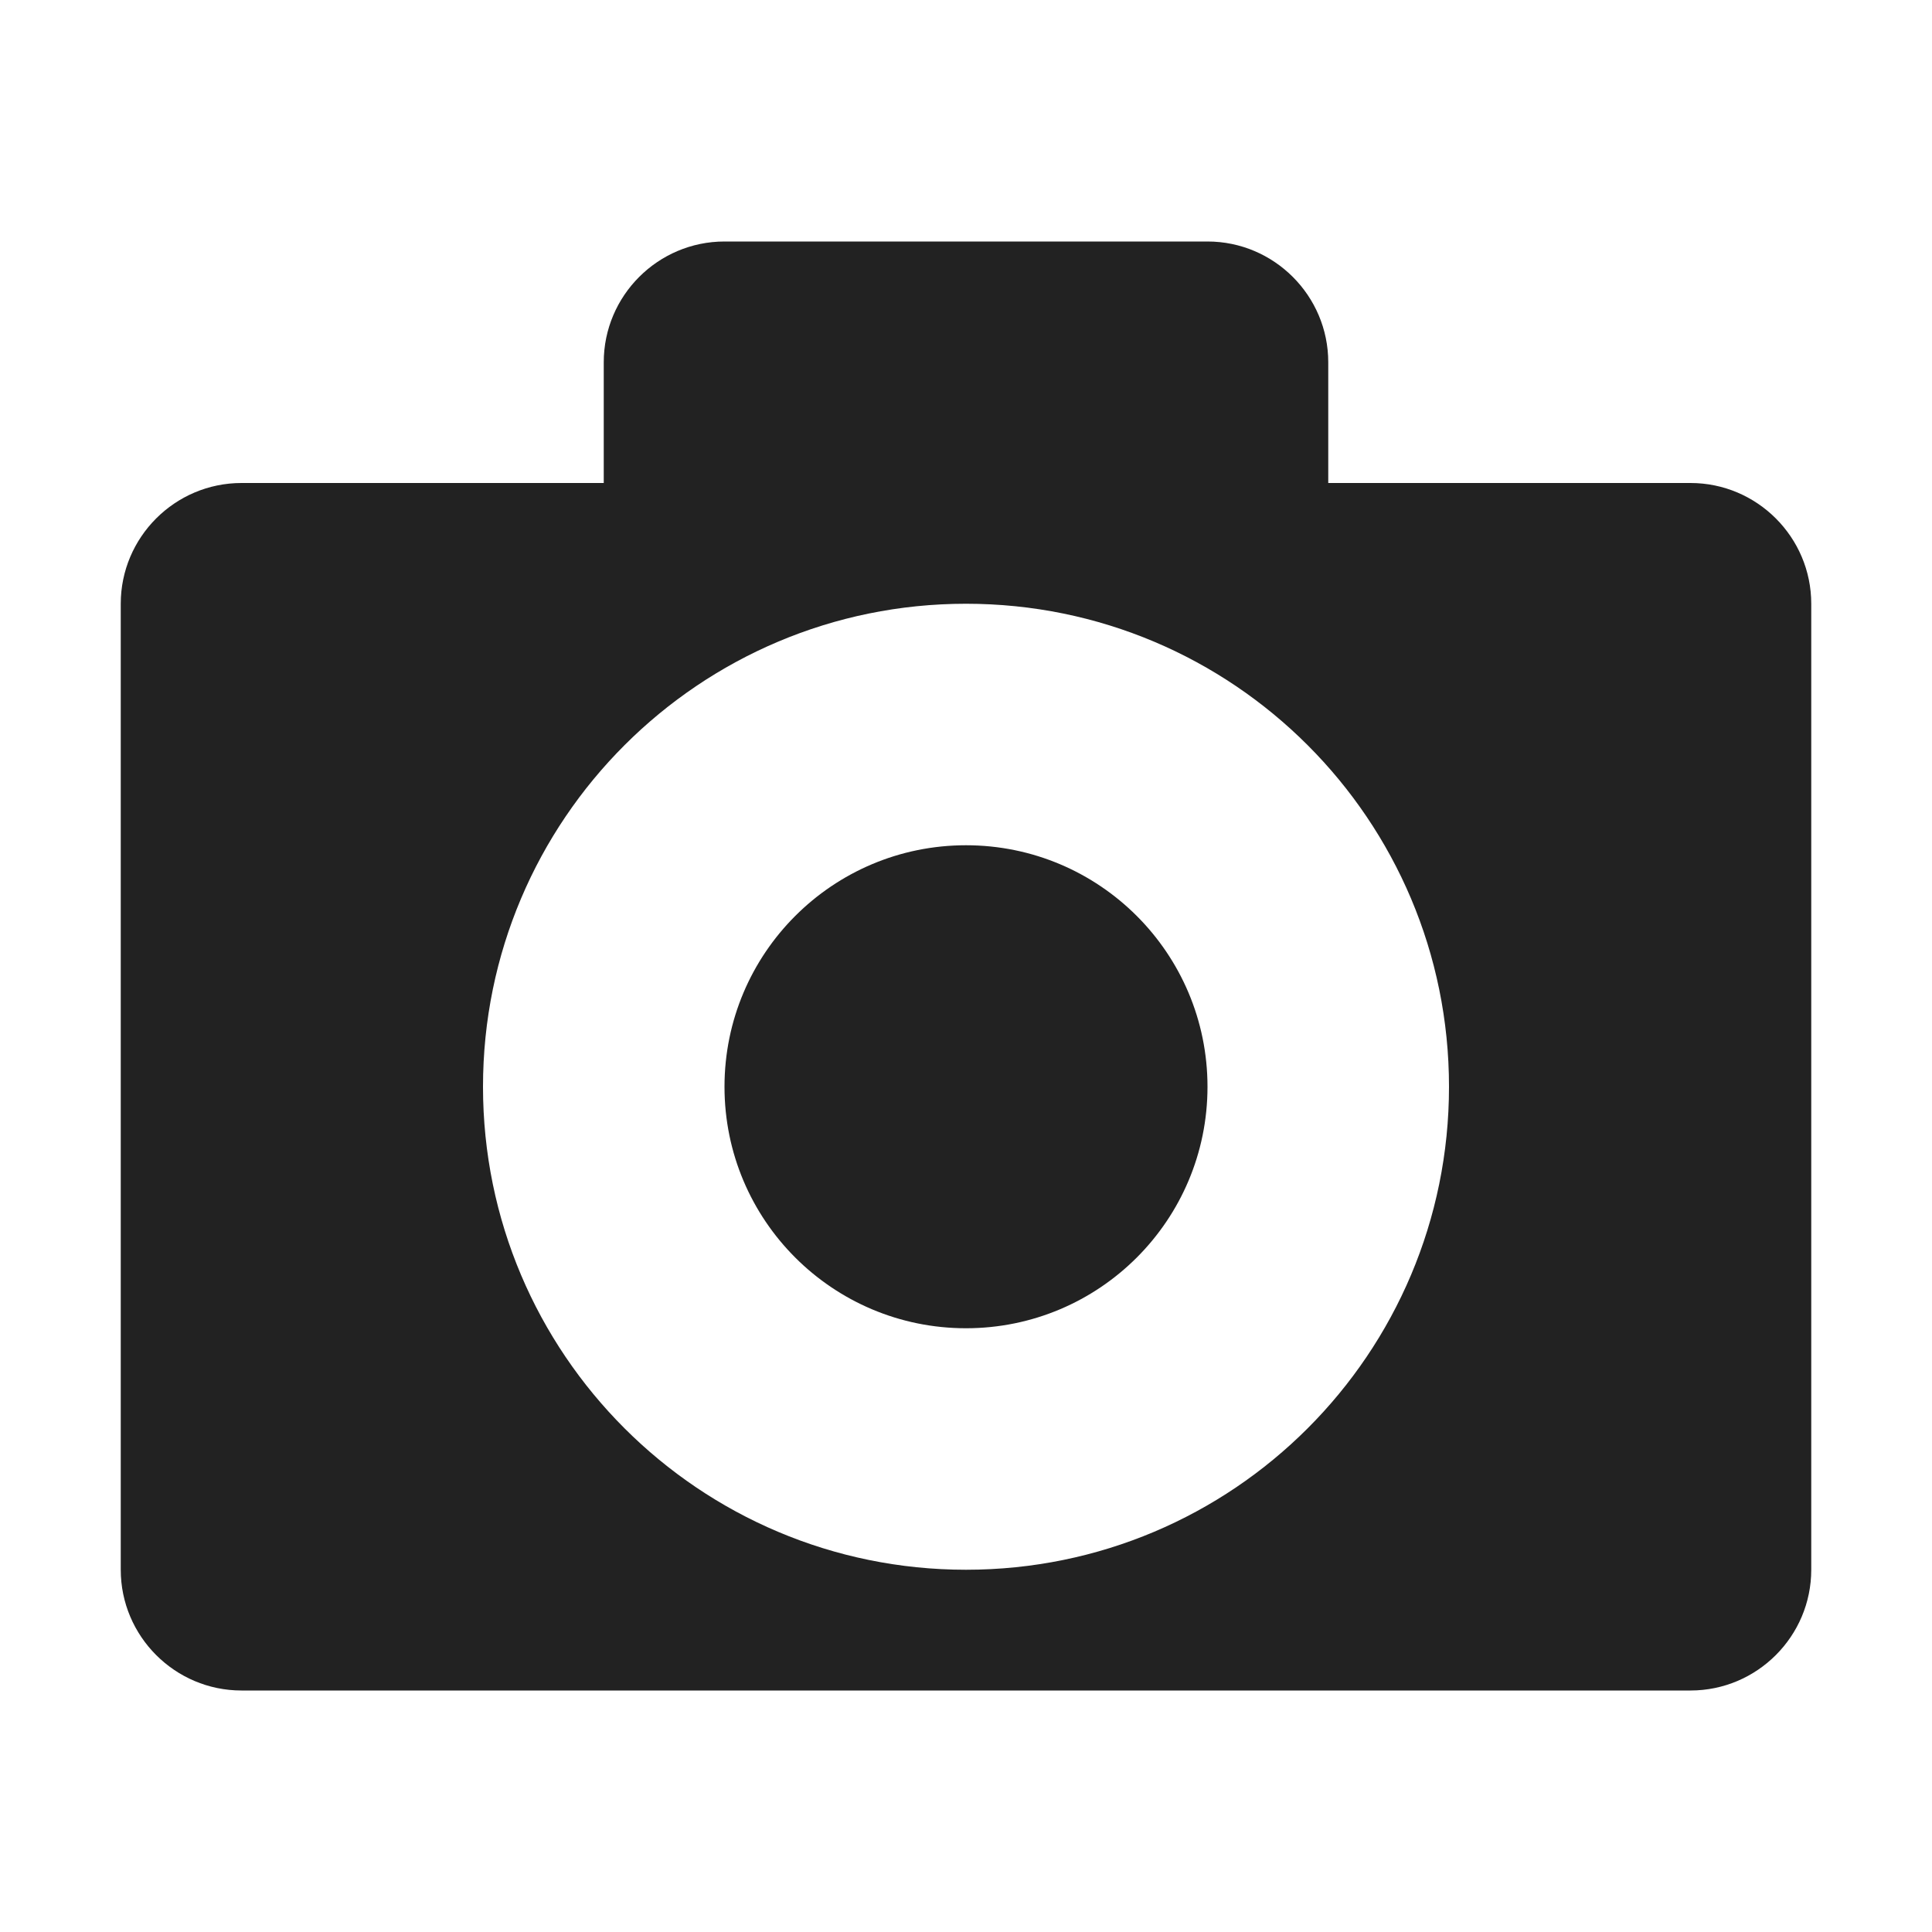
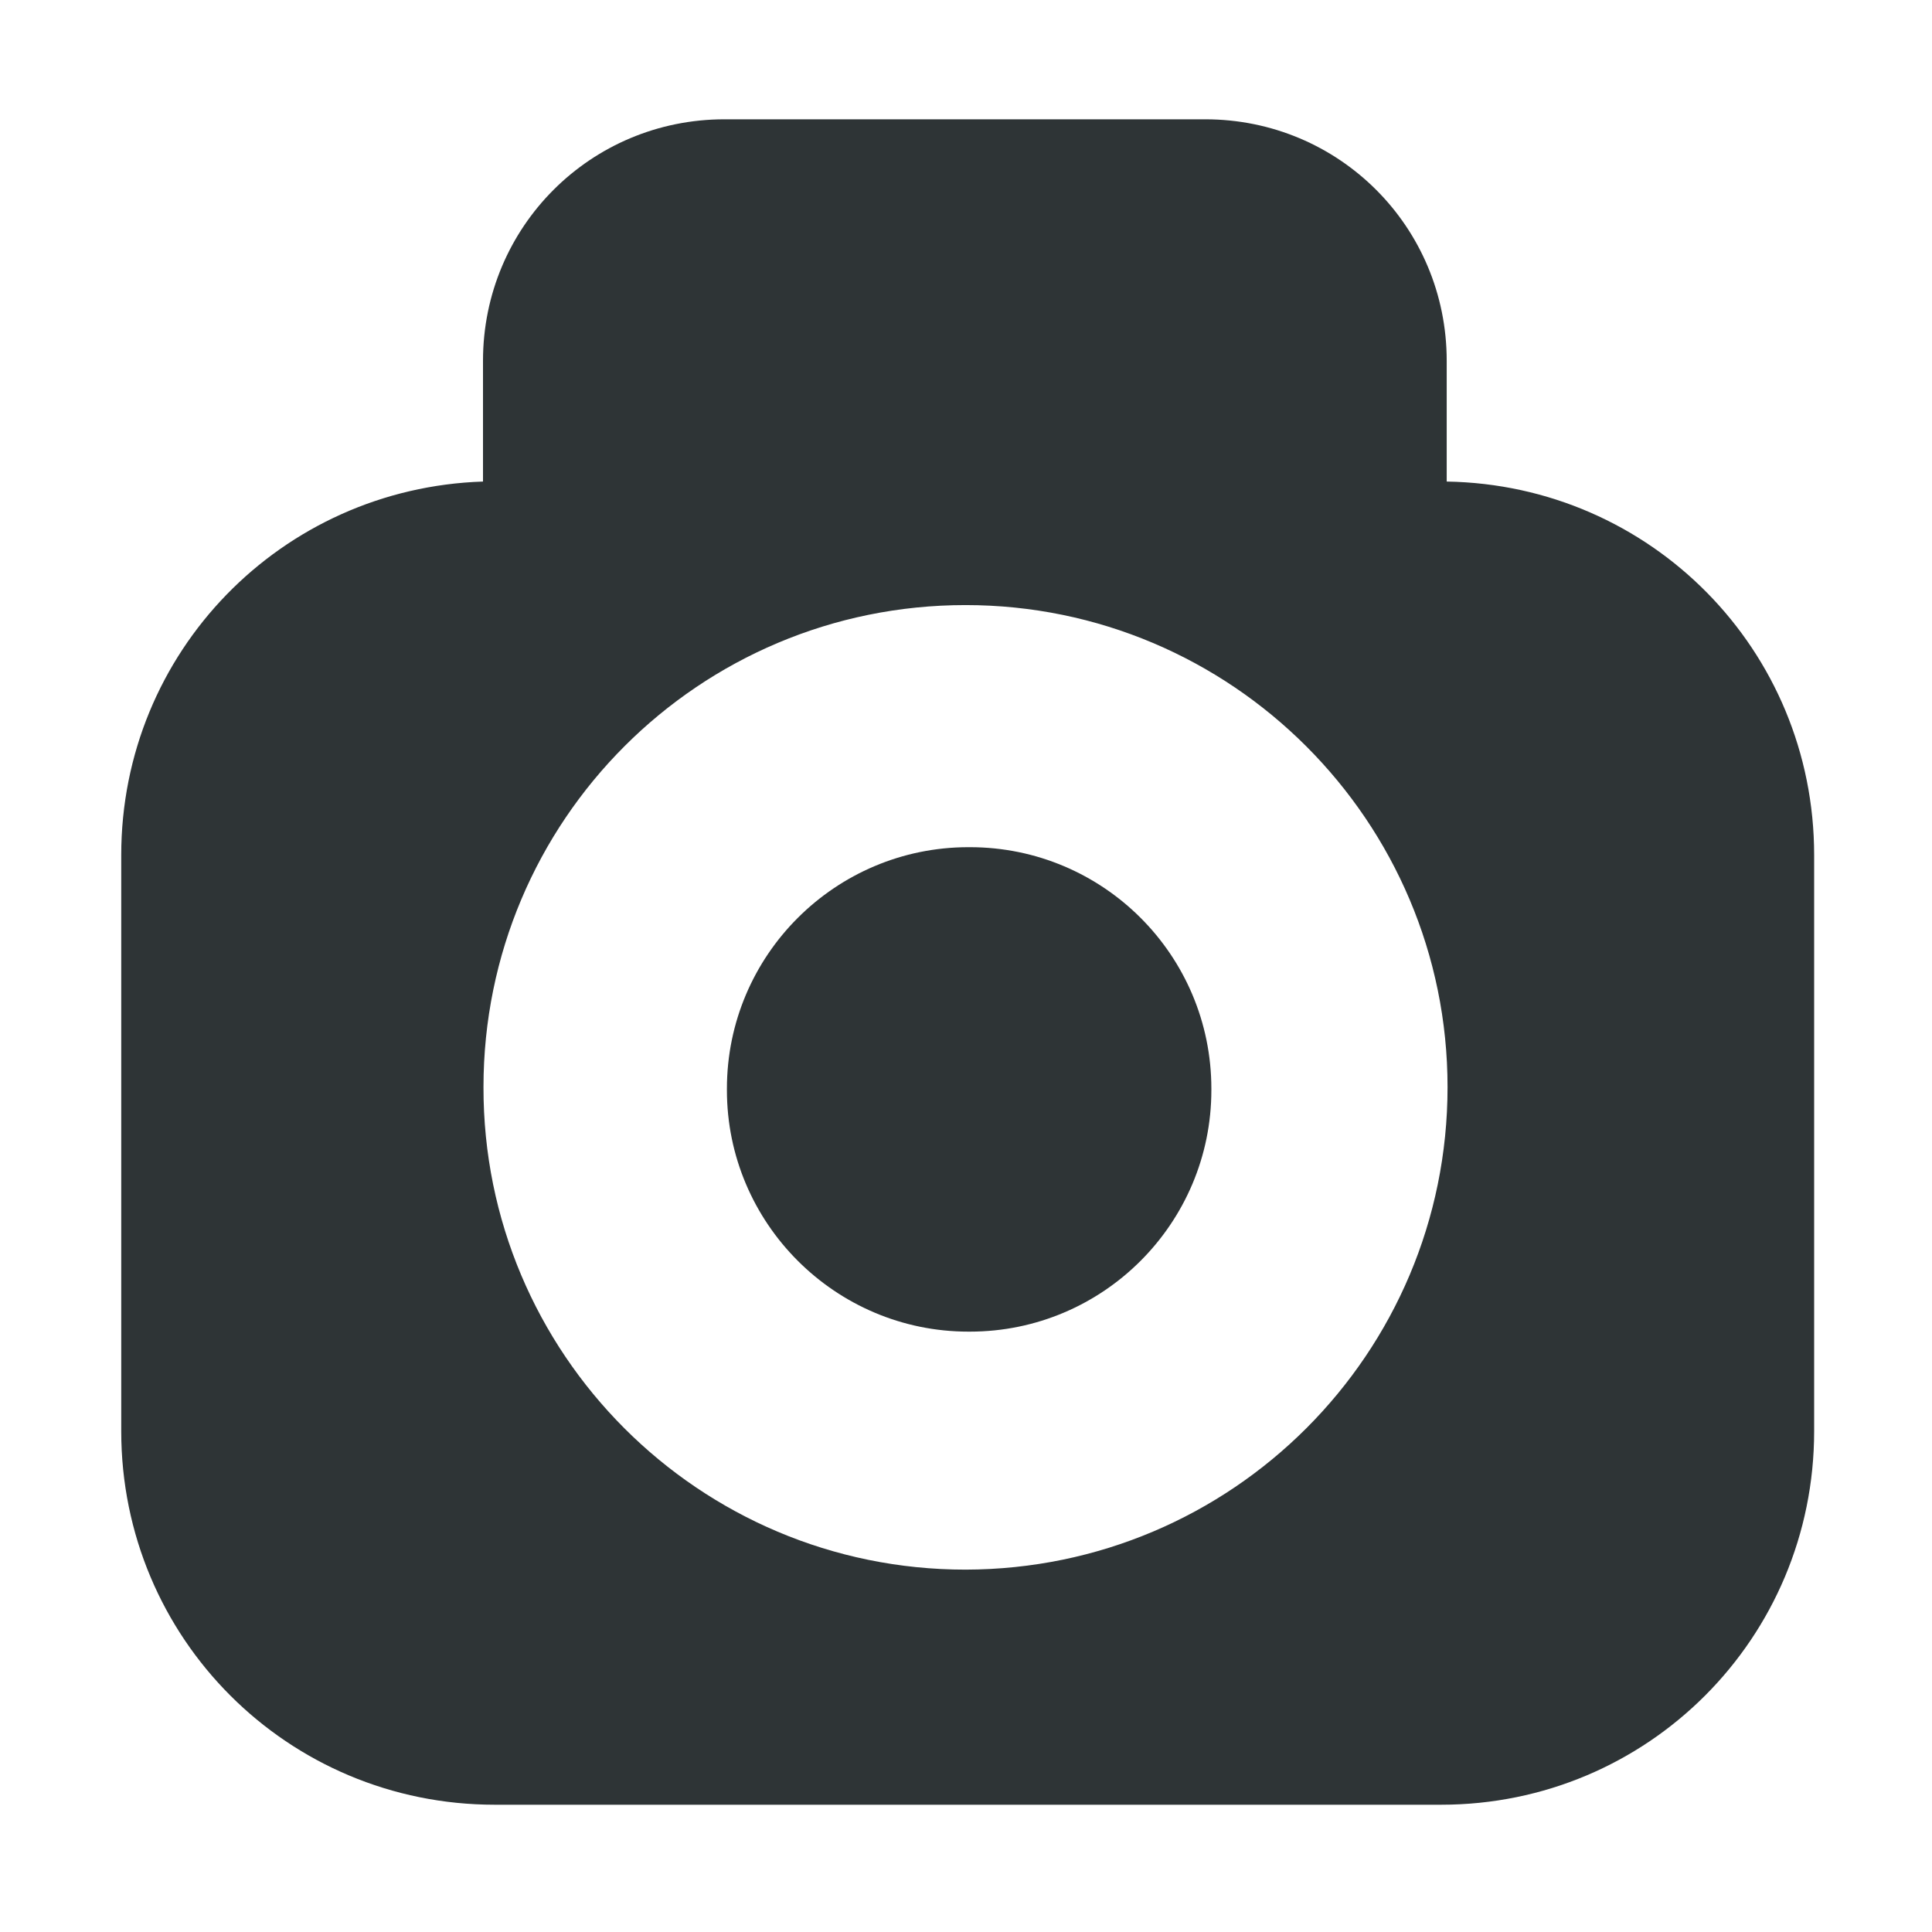
<svg xmlns="http://www.w3.org/2000/svg" height="16px" viewBox="0 0 16 16" width="16px">
-   <path d="m 6 2 c -0.551 0 -1 0.449 -1 1 v 1 h -3 c -0.551 0 -1 0.449 -1 1 v 8 c 0 0.551 0.449 1 1 1 h 12 c 0.551 0 1 -0.449 1 -1 v -8 c 0 -0.551 -0.449 -1 -1 -1 h -3 v -1 c 0 -0.551 -0.449 -1 -1 -1 z m 2 3 c 2.211 0 4 1.789 4 4 s -1.789 4 -4 4 c -2.207 0 -4 -1.789 -4 -4 s 1.793 -4 4 -4 z m 0 2 c -1.105 0 -2 0.895 -2 2 s 0.895 2 2 2 s 2 -0.895 2 -2 s -0.895 -2 -2 -2 z m 0 0" fill="#222222" />
+   <g fill="#2e3436">
+     <path d="m 6 0.988 c -1.109 0 -2 0.891 -2 2 v 1 c -1.668 0.055 -2.996 1.41 -2.996 3.094 v 4.77 c 0 1.715 1.379 3.094 3.094 3.094 h 7.836 c 1.711 0 3.09 -1.379 3.09 -3.094 v -4.77 c 0 -1.699 -1.352 -3.066 -3.043 -3.094 v -1 c 0 -1.109 -0.891 -2 -2 -2 z m 1.996 4.023 c 2.203 0 3.992 1.789 3.992 3.992 c 0 2.207 -1.785 3.992 -3.992 3.996 c -2.207 0 -3.996 -1.789 -3.992 -3.996 c 0 -2.207 1.785 -3.992 3.992 -3.992 z m 0 0" />
+     <path d="m 8.02 7.016 h 0.012 c 1.105 0 2 0.895 2 2 v 0.012 c 0 1.102 -0.895 2 -2 2 h -0.012 c -1.102 0 -2 -0.898 -2 -2 v -0.012 c 0 -1.105 0.898 -2 2 -2 z m 0 0" />
+   </g>
</svg>
